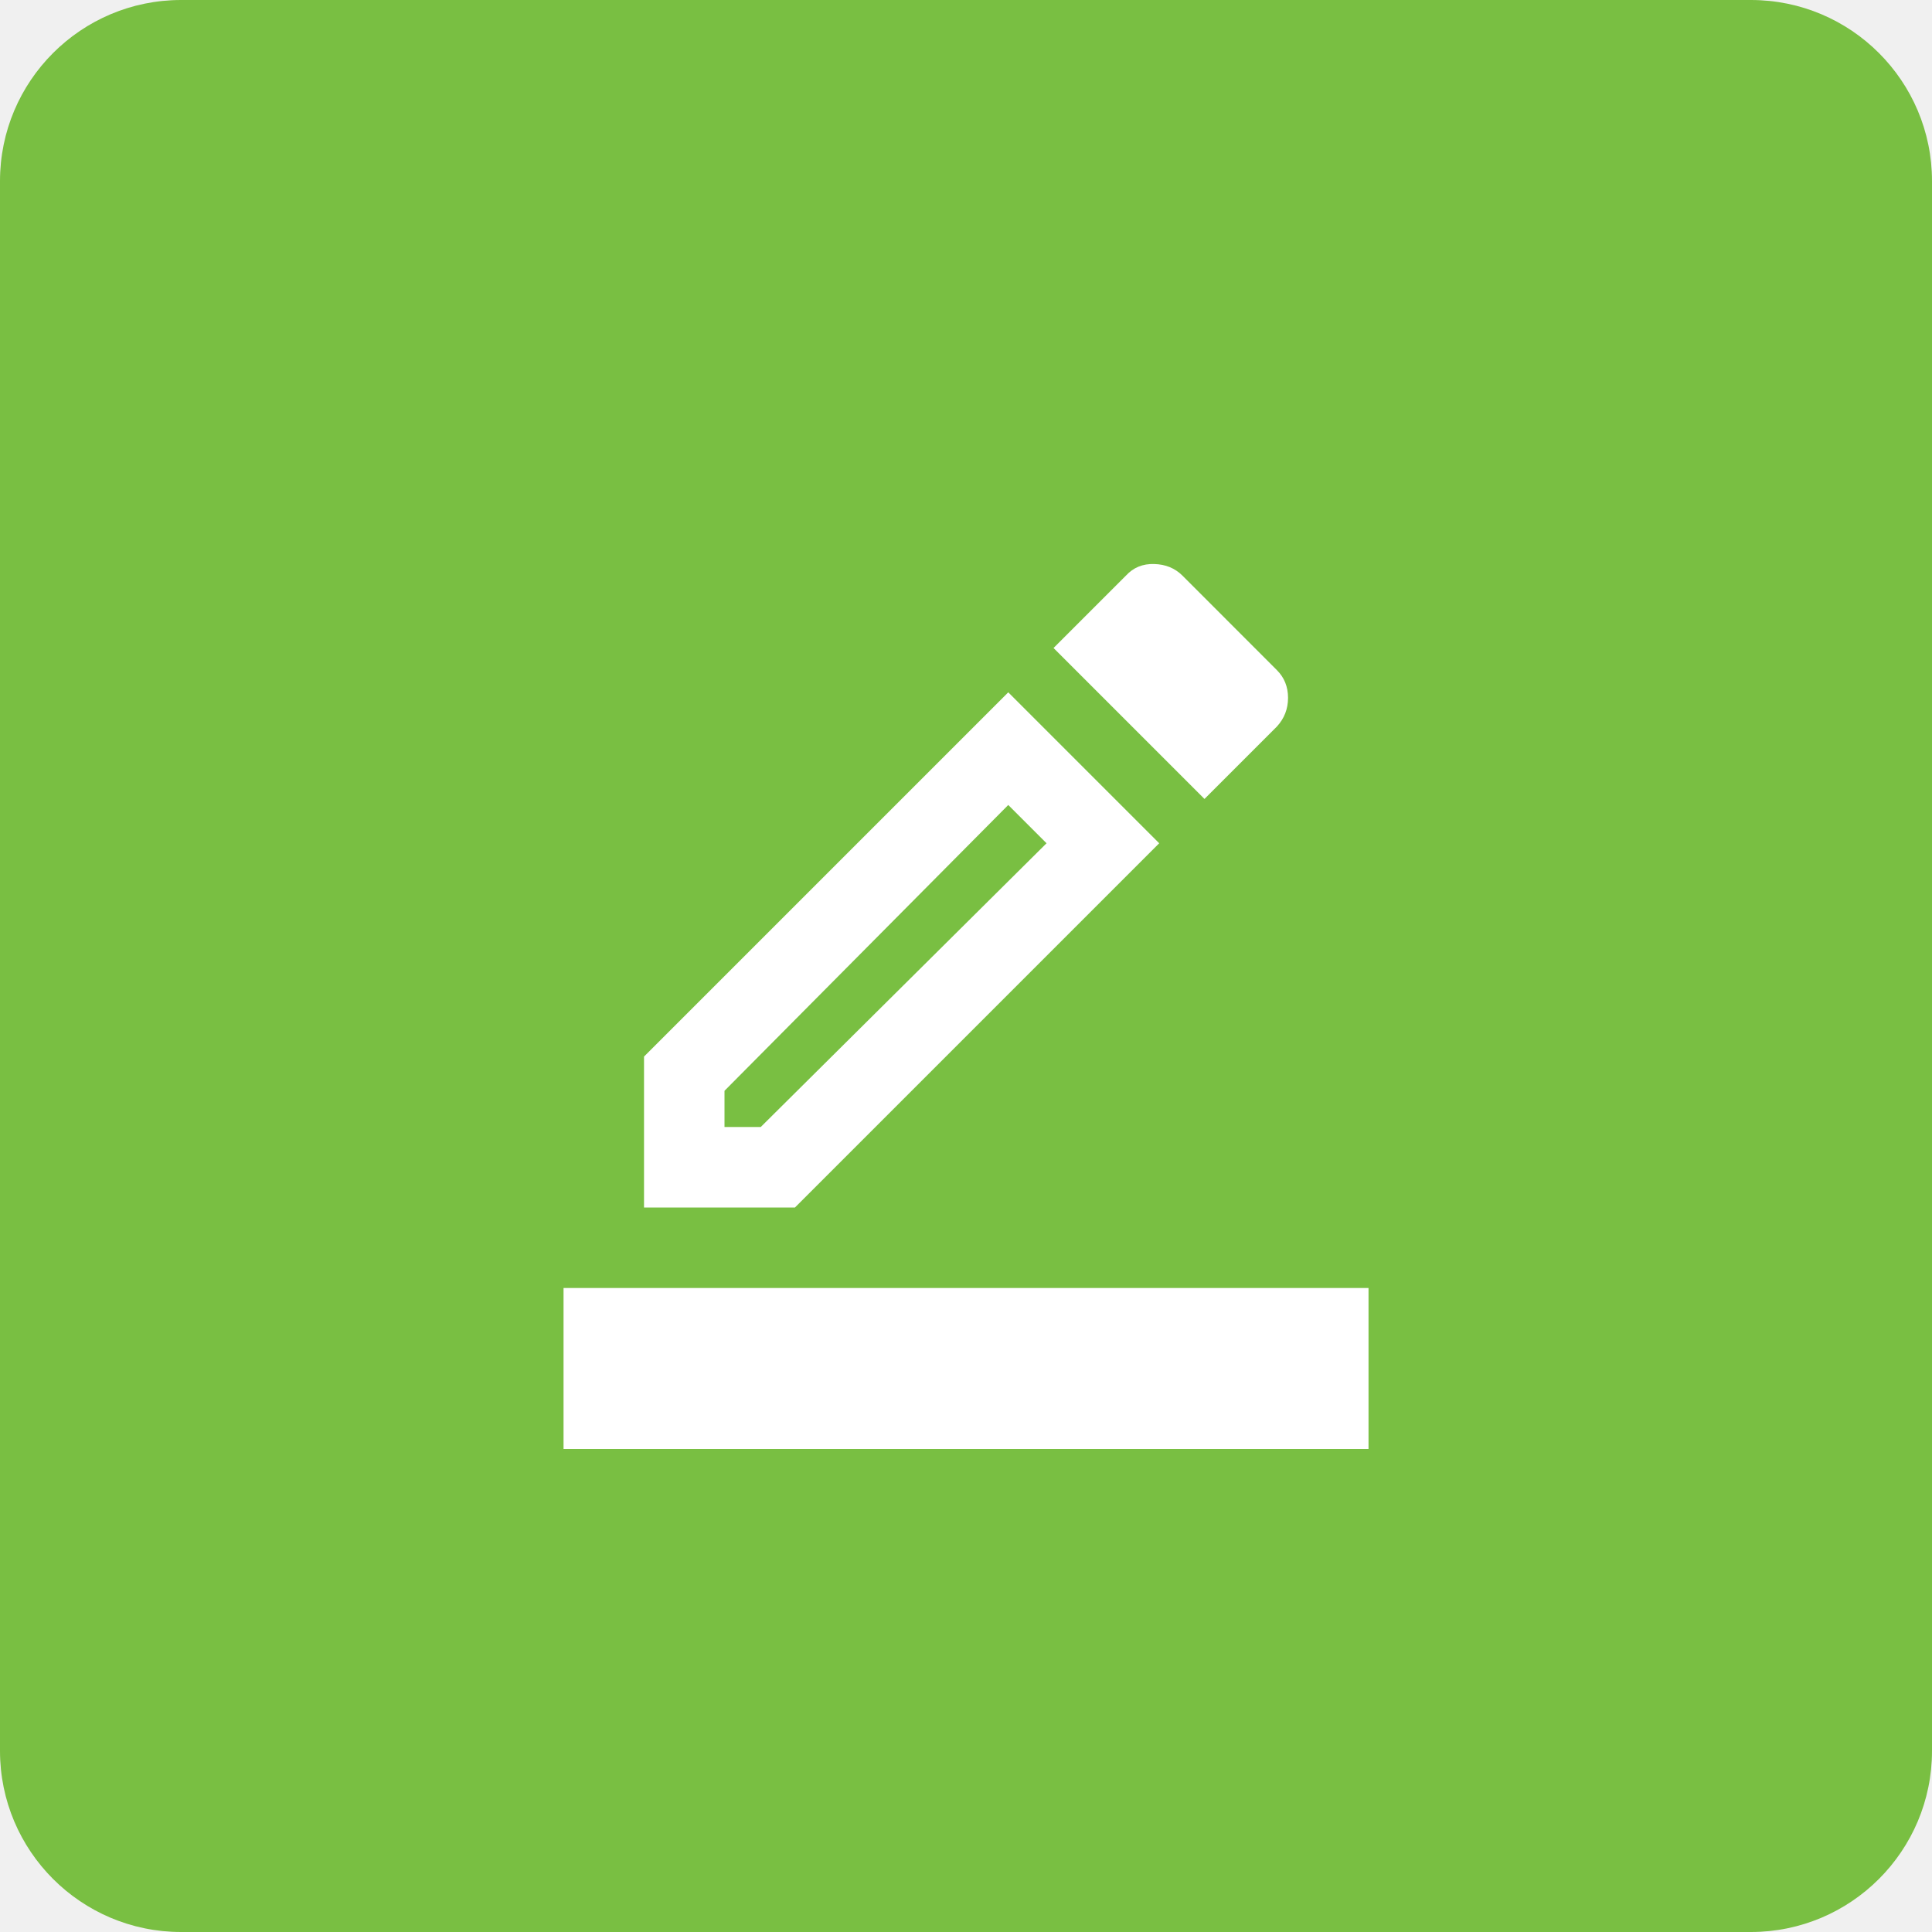
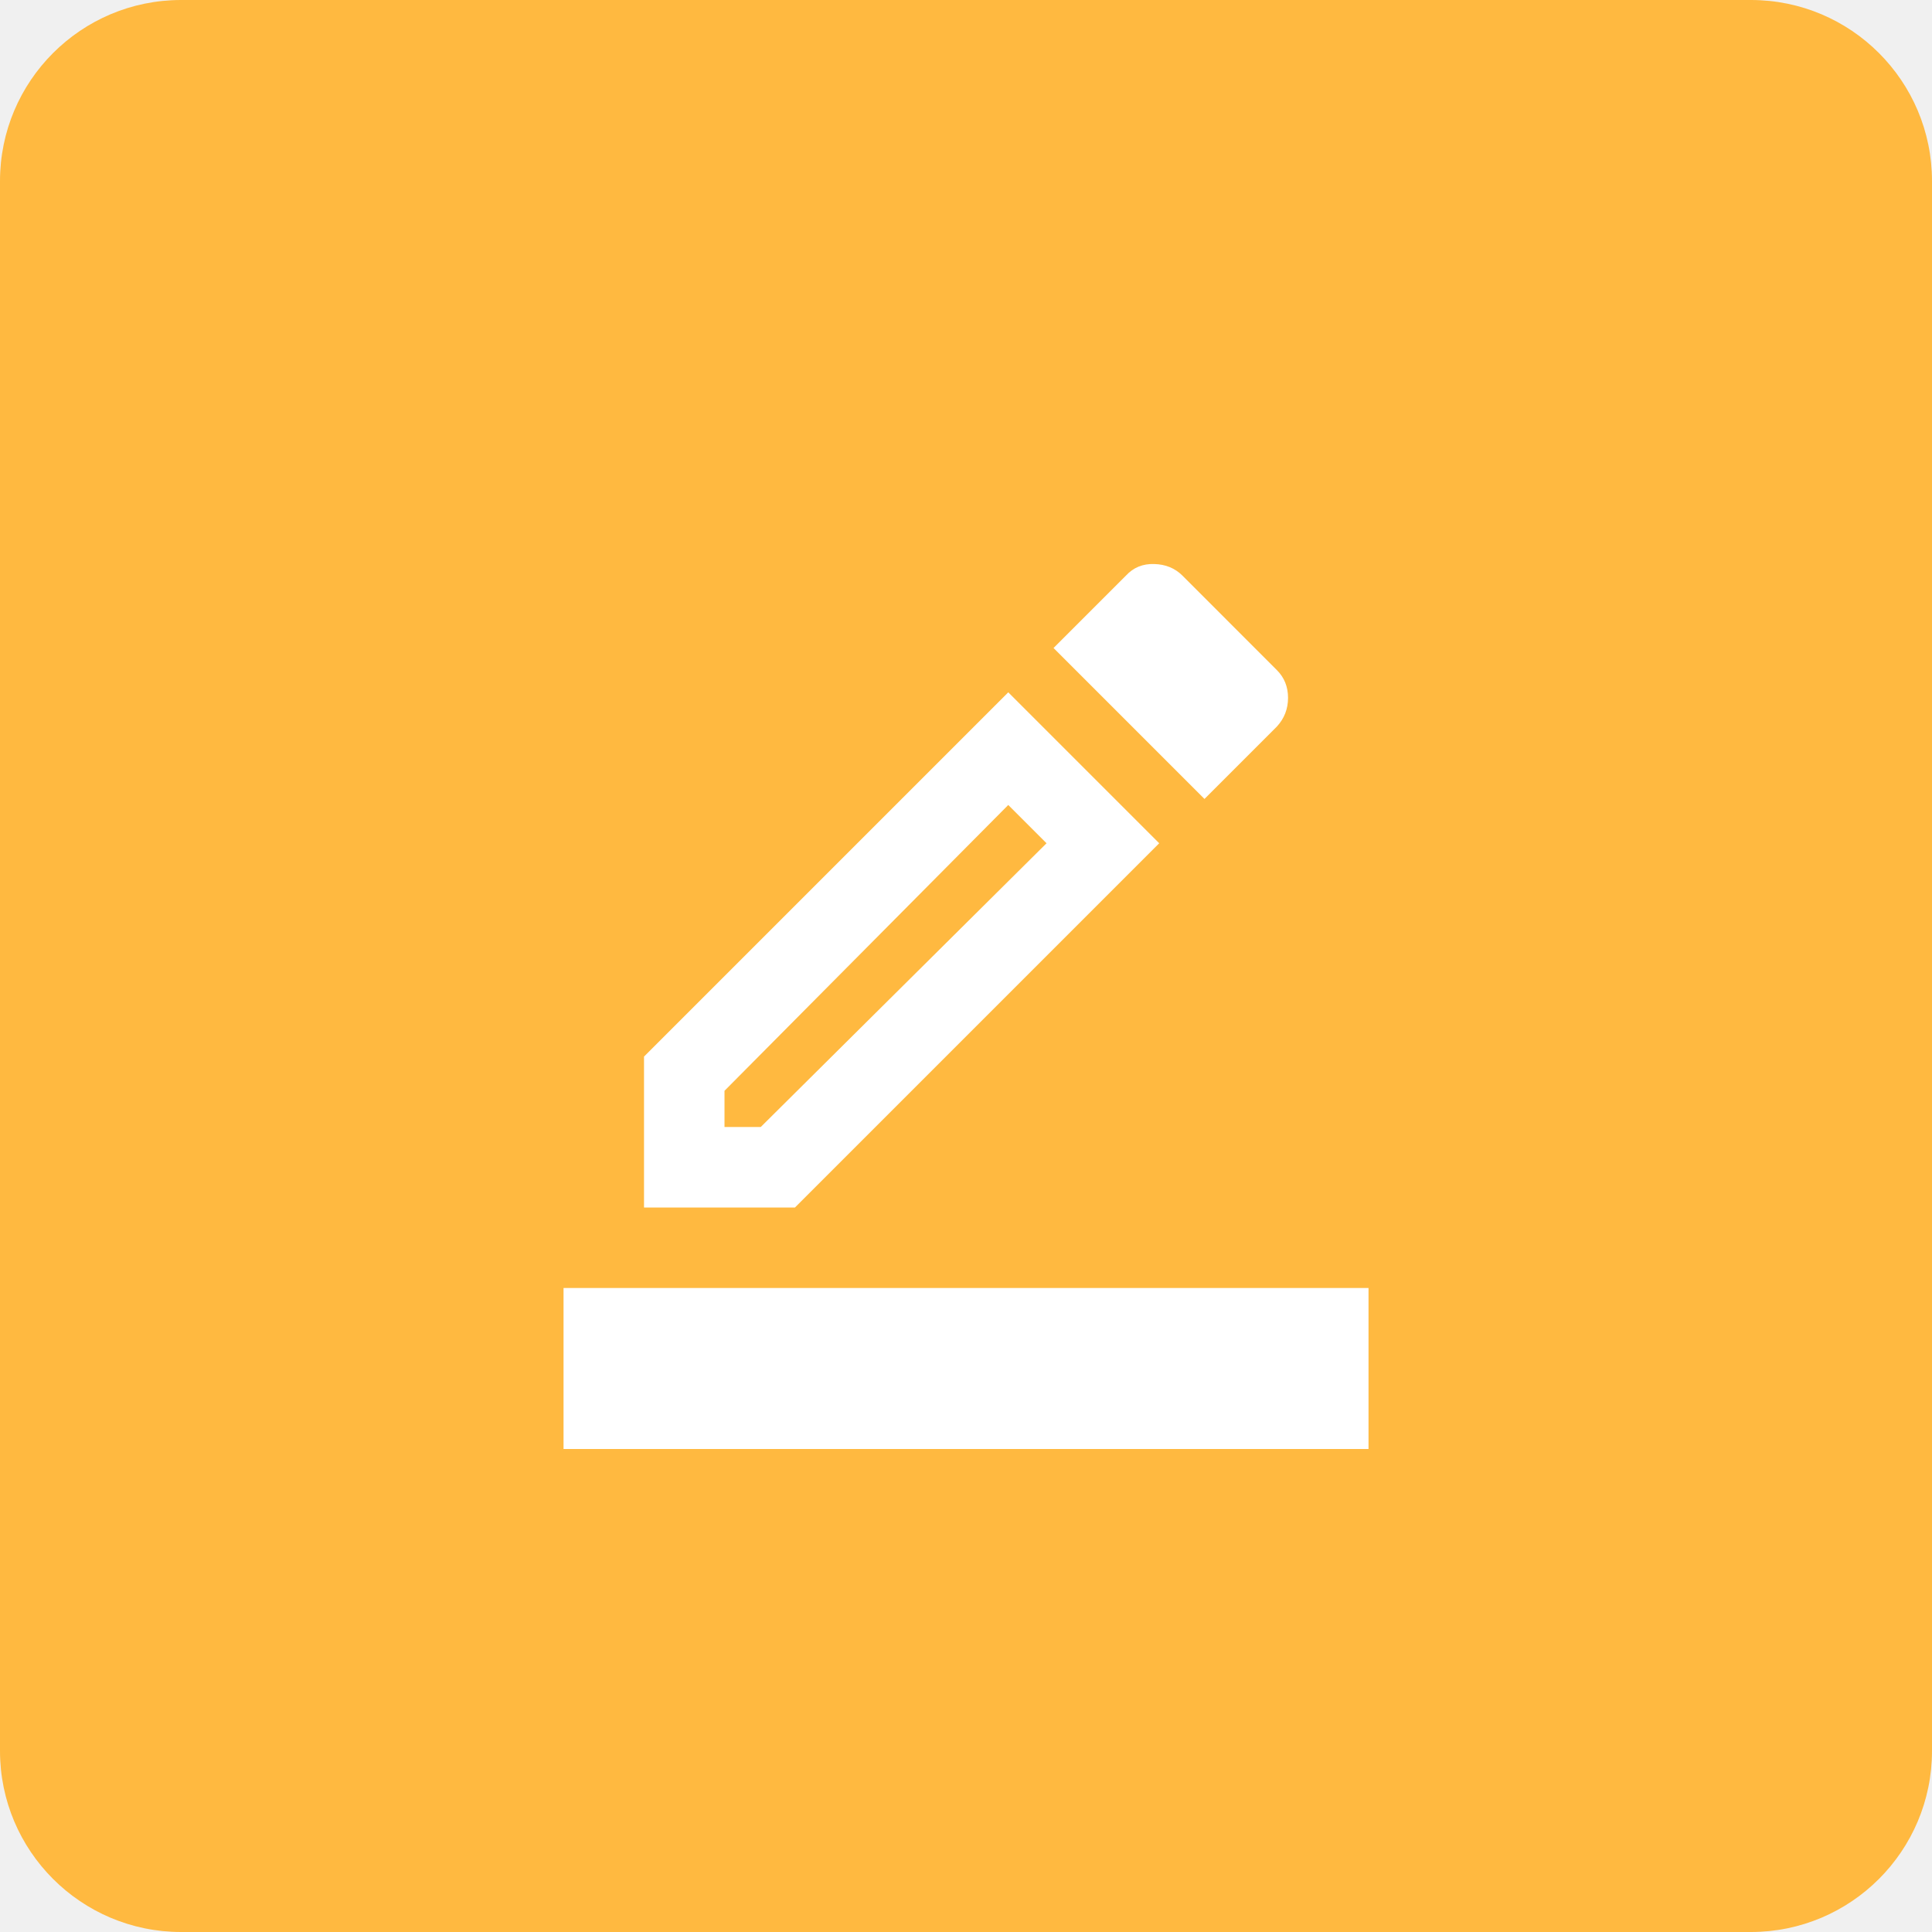
<svg xmlns="http://www.w3.org/2000/svg" width="32" height="32" viewBox="0 0 32 32" fill="none">
-   <rect width="32" height="32" rx="3" fill="#79BF42" />
+   <rect width="32" height="32" rx="3" fill="#FFB940" />
  <mask id="mask0_740_2130" style="mask-type:alpha" maskUnits="userSpaceOnUse" x="8" y="8" width="16" height="16">
    <rect x="8" y="8" width="16" height="16" fill="#D9D9D9" />
  </mask>
  <g mask="url(#mask0_740_2130)">
    <path d="M9.334 24V21.333H22.667V24H9.334ZM10.667 20V17.5L16.7 11.467L19.2 13.967L13.167 20H10.667ZM12 18.667H12.6L17.334 13.967L16.7 13.333L12 18.067V18.667ZM19.95 13.233L17.45 10.733L18.65 9.533C18.772 9.4 18.928 9.336 19.117 9.342C19.306 9.347 19.461 9.411 19.584 9.533L21.15 11.1C21.272 11.222 21.334 11.375 21.334 11.558C21.334 11.742 21.272 11.9 21.15 12.033L19.95 13.233Z" fill="white" />
  </g>
</svg>
